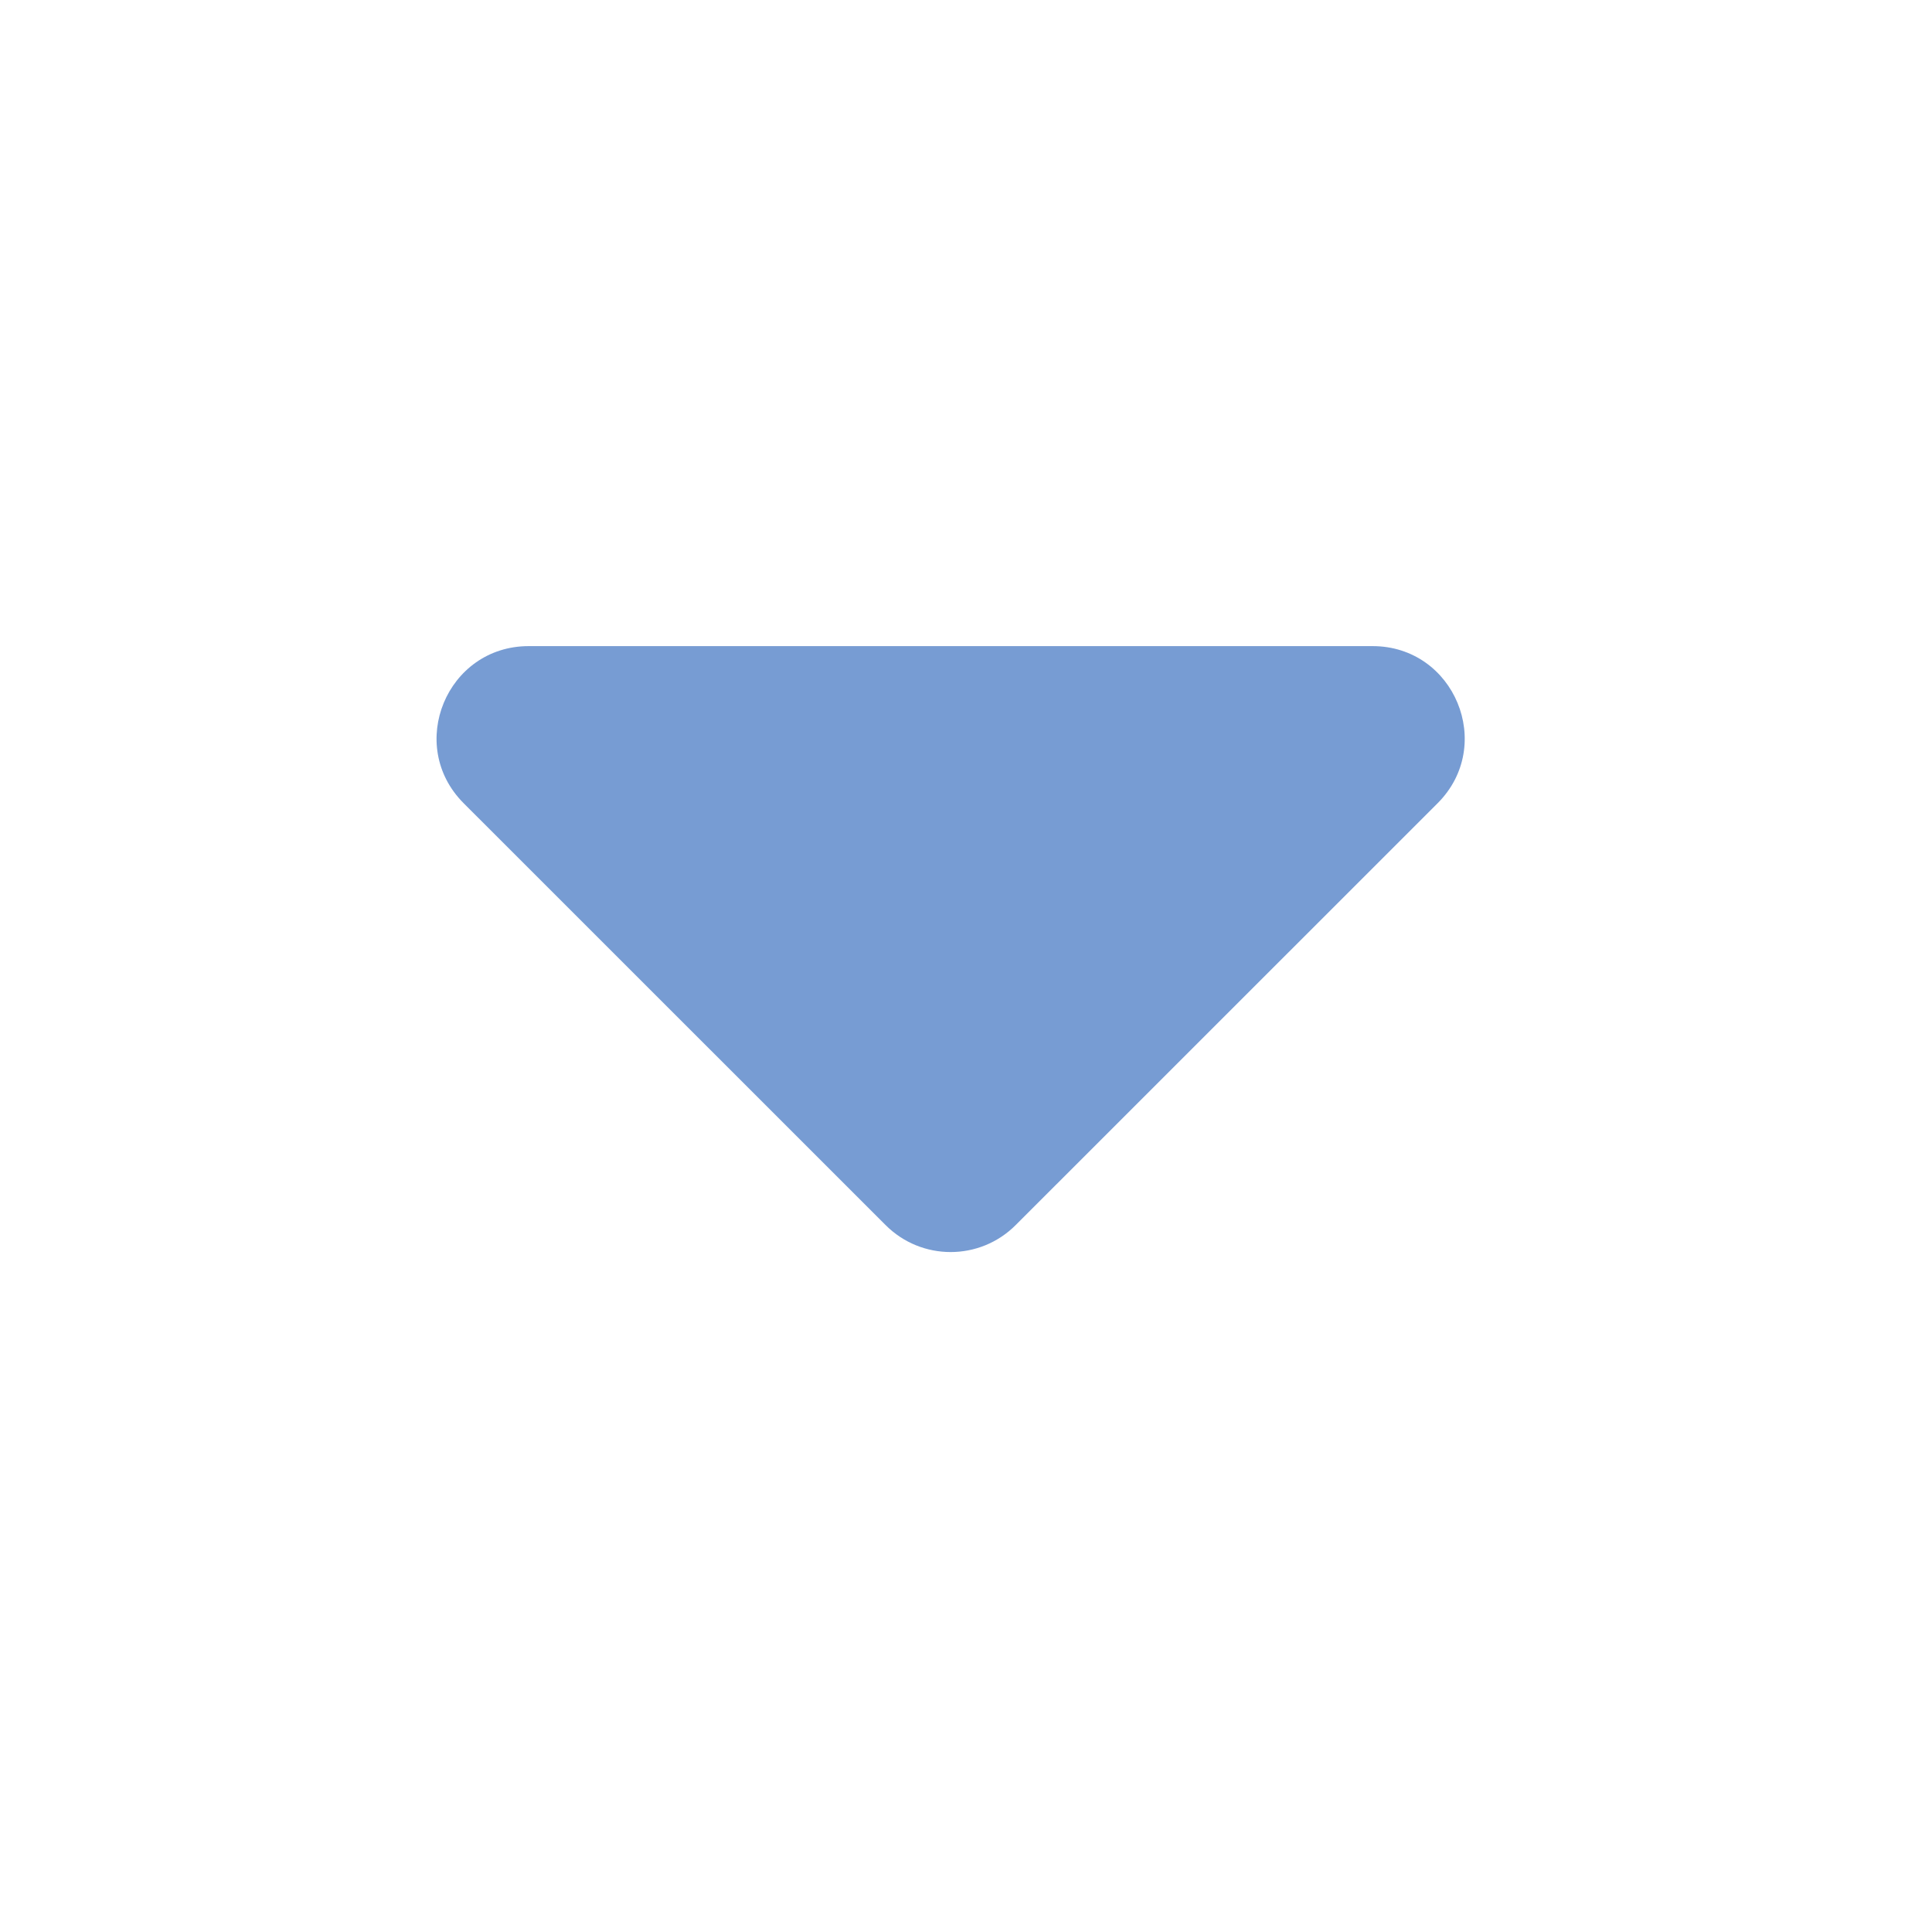
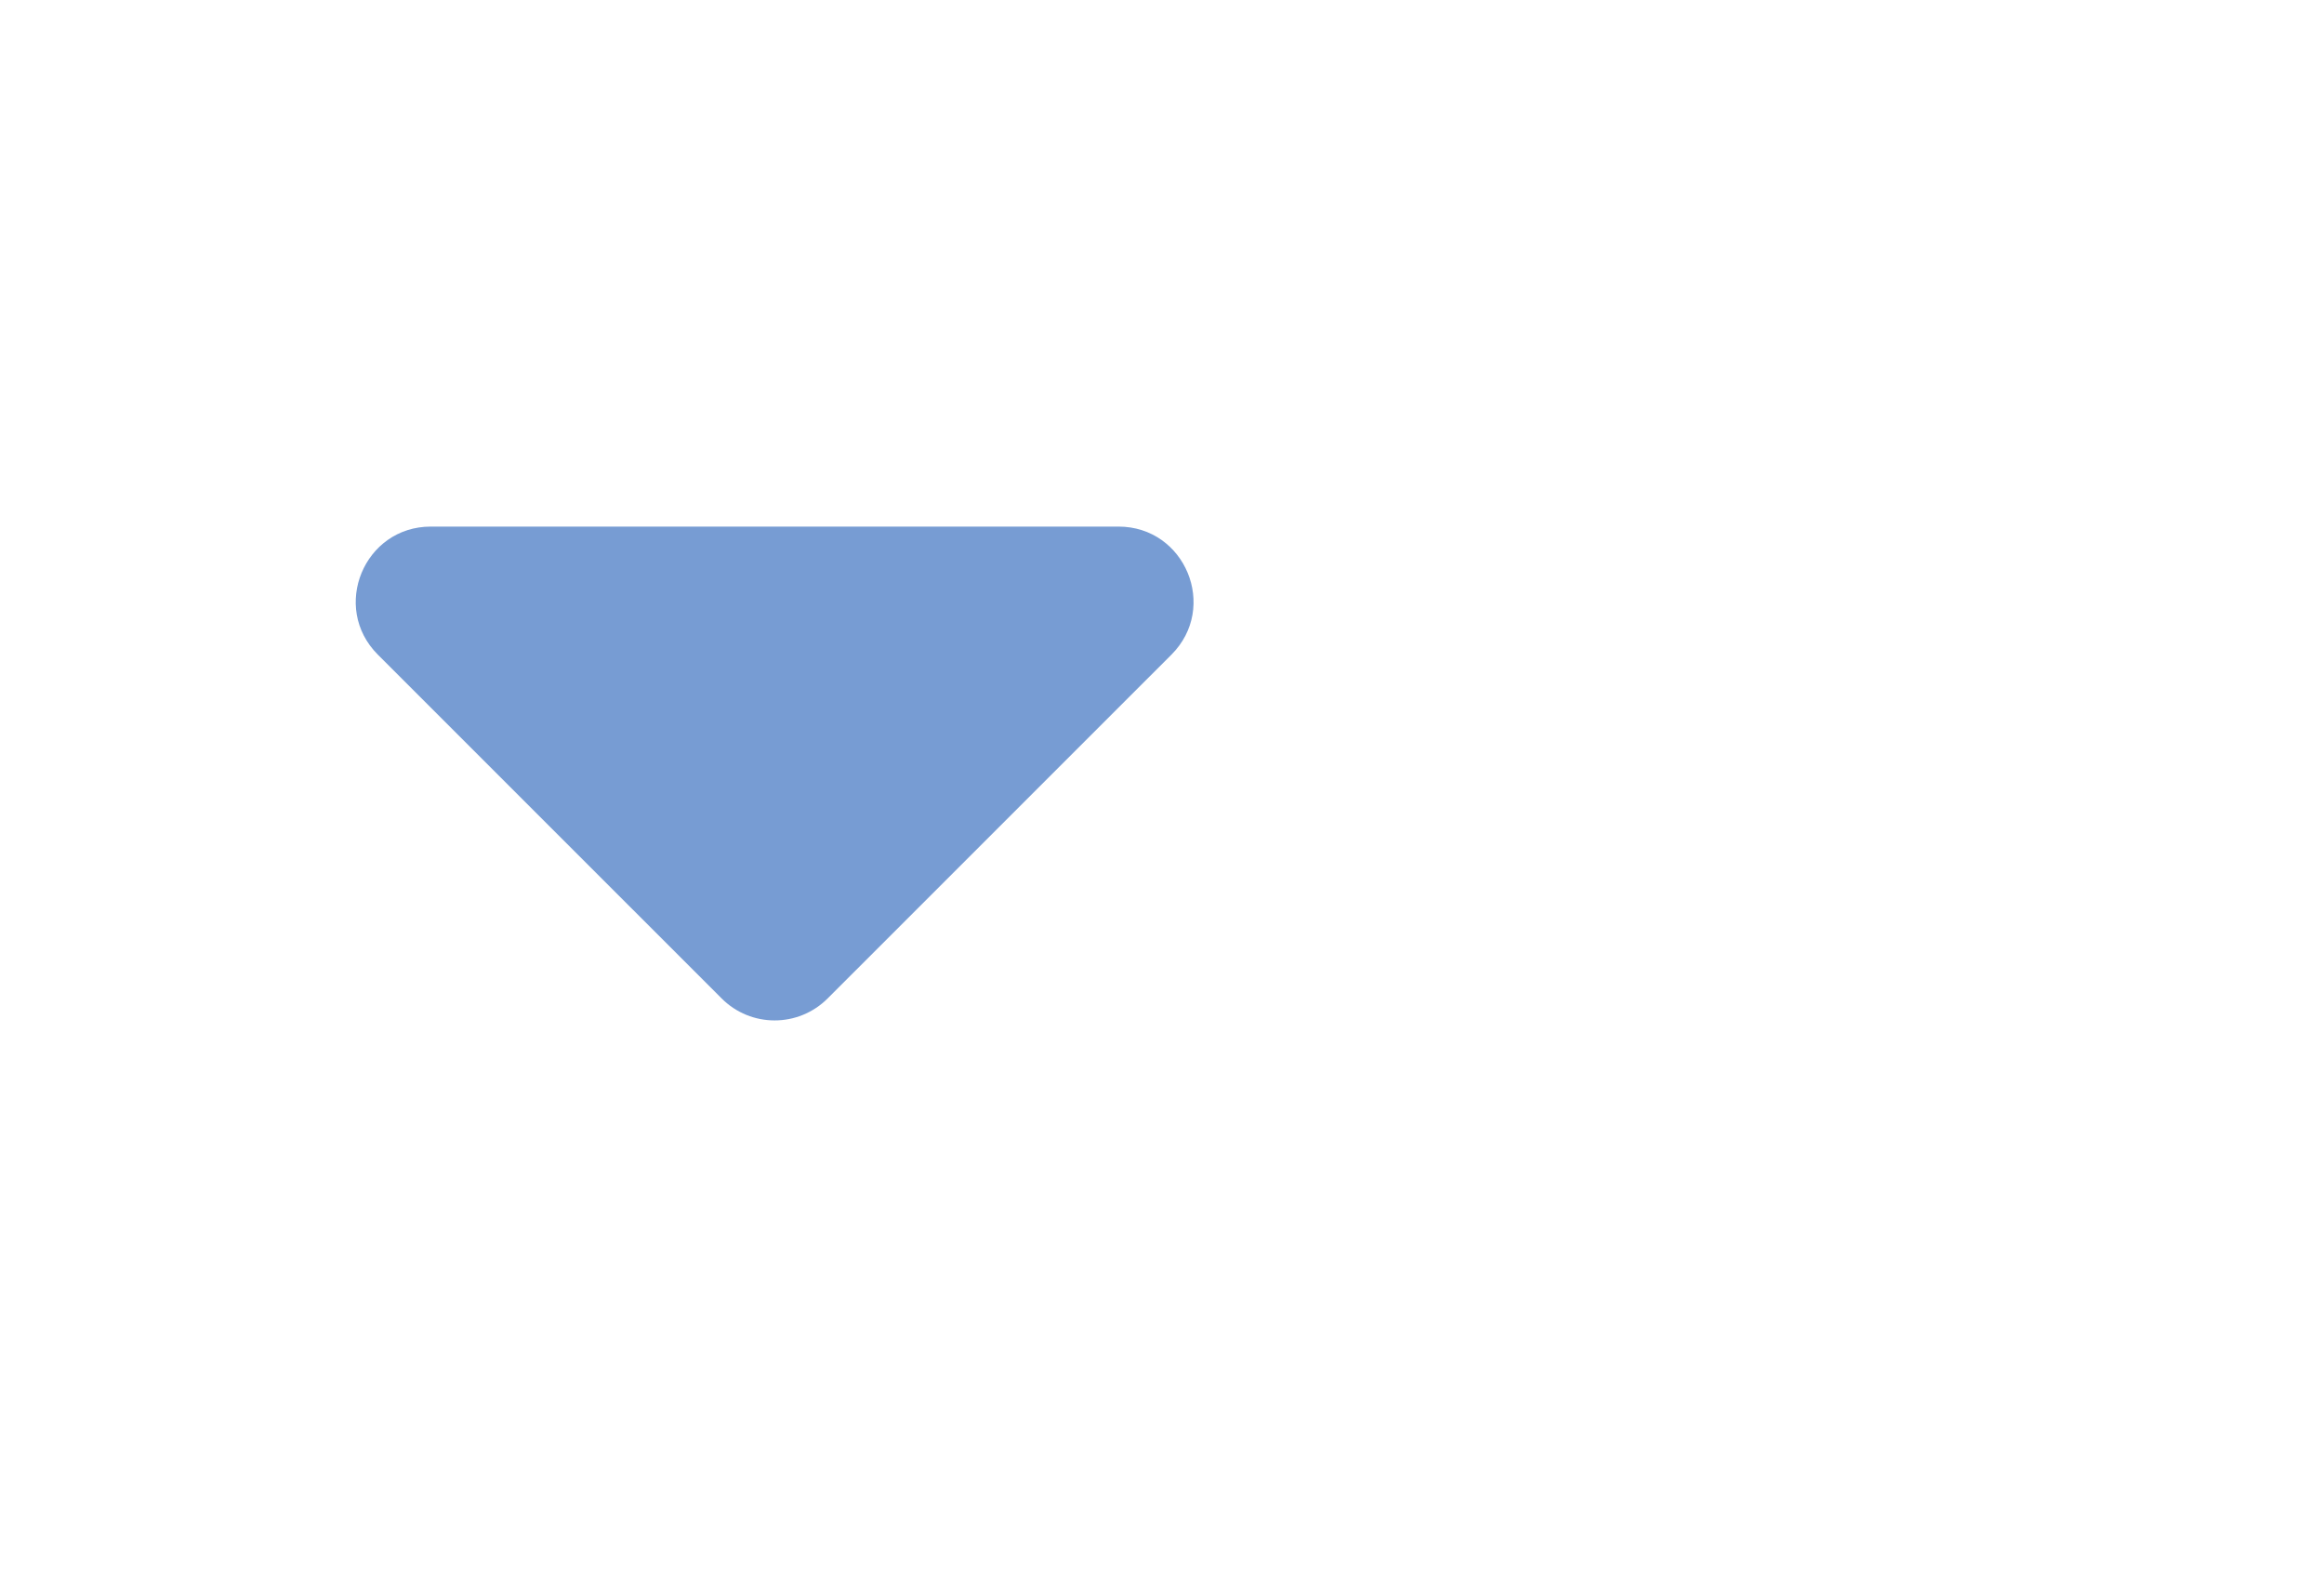
- <svg xmlns="http://www.w3.org/2000/svg" width="21" height="21" viewBox="0 0 21 21" fill="none">
-   <path d="M11.04 13.316L15.626 8.731C16.256 8.101 15.81 7.023 14.919 7.023L5.747 7.023C4.856 7.023 4.41 8.101 5.04 8.731L9.626 13.316C10.016 13.707 10.65 13.707 11.04 13.316Z" fill="#779CD3" />
+ <svg xmlns="http://www.w3.org/2000/svg" width="31" height="21" viewBox="0 0 31 21" fill="none">
+   <path d="M11.04 13.316L15.626 8.731C16.256 8.101 15.81 7.023 14.919 7.023H5.747C4.856 7.023 4.41 8.101 5.04 8.731L9.626 13.316C10.016 13.707 10.649 13.707 11.04 13.316Z" fill="#779CD3" />
</svg>
